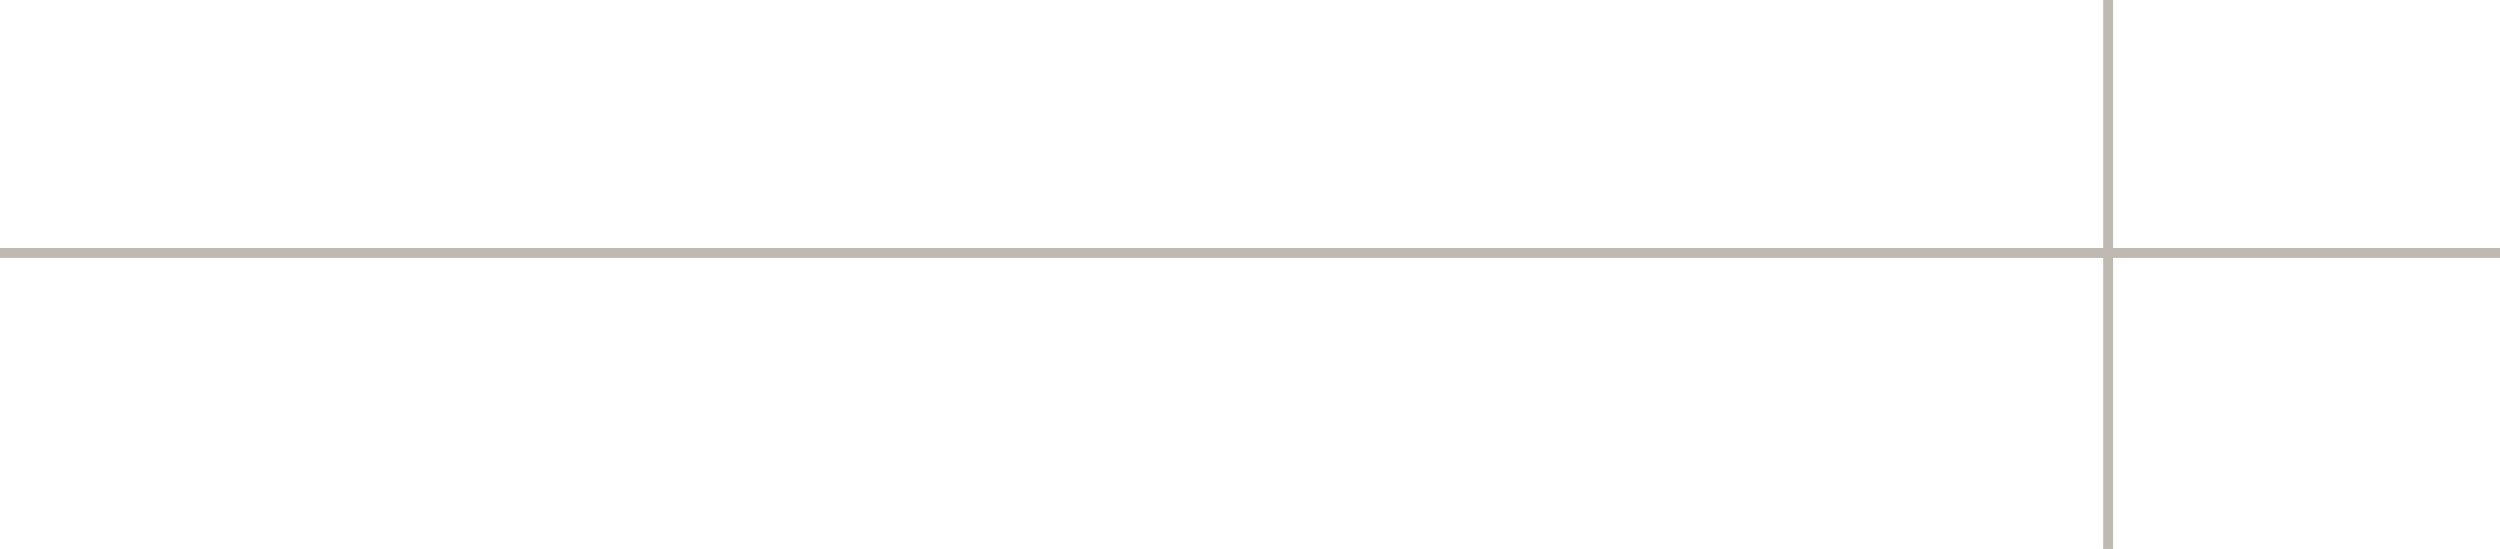
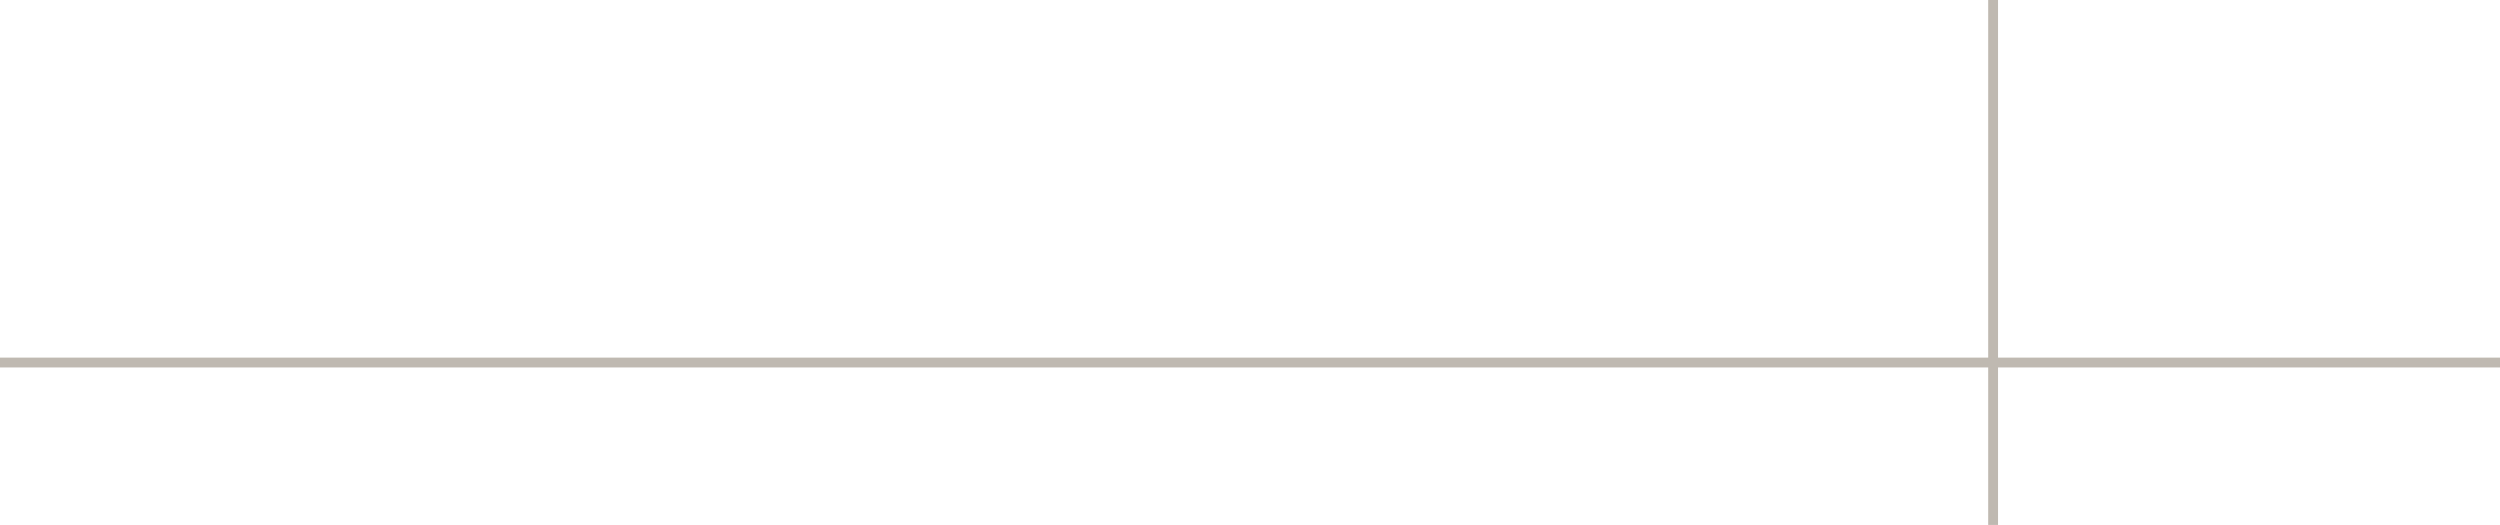
- <svg xmlns="http://www.w3.org/2000/svg" width="378" height="83" viewBox="0 0 378 83" fill="none">
-   <line y1="38.25" x2="378" y2="38.25" stroke="#BFB9B1" stroke-width="1.5" />
-   <line x1="318.75" y1="3.27835e-08" x2="318.75" y2="83" stroke="#BFB9B1" stroke-width="1.5" />
+ <svg xmlns="http://www.w3.org/2000/svg" width="381" height="80" viewBox="0 0 381 80" fill="none">
+   <line x1="-6.55671e-08" y1="55.25" x2="381" y2="55.25" stroke="#BFB9B1" stroke-width="1.5" />
+   <line x1="303.75" y1="-3.27835e-08" x2="303.75" y2="80" stroke="#BFB9B1" stroke-width="1.5" />
</svg>
